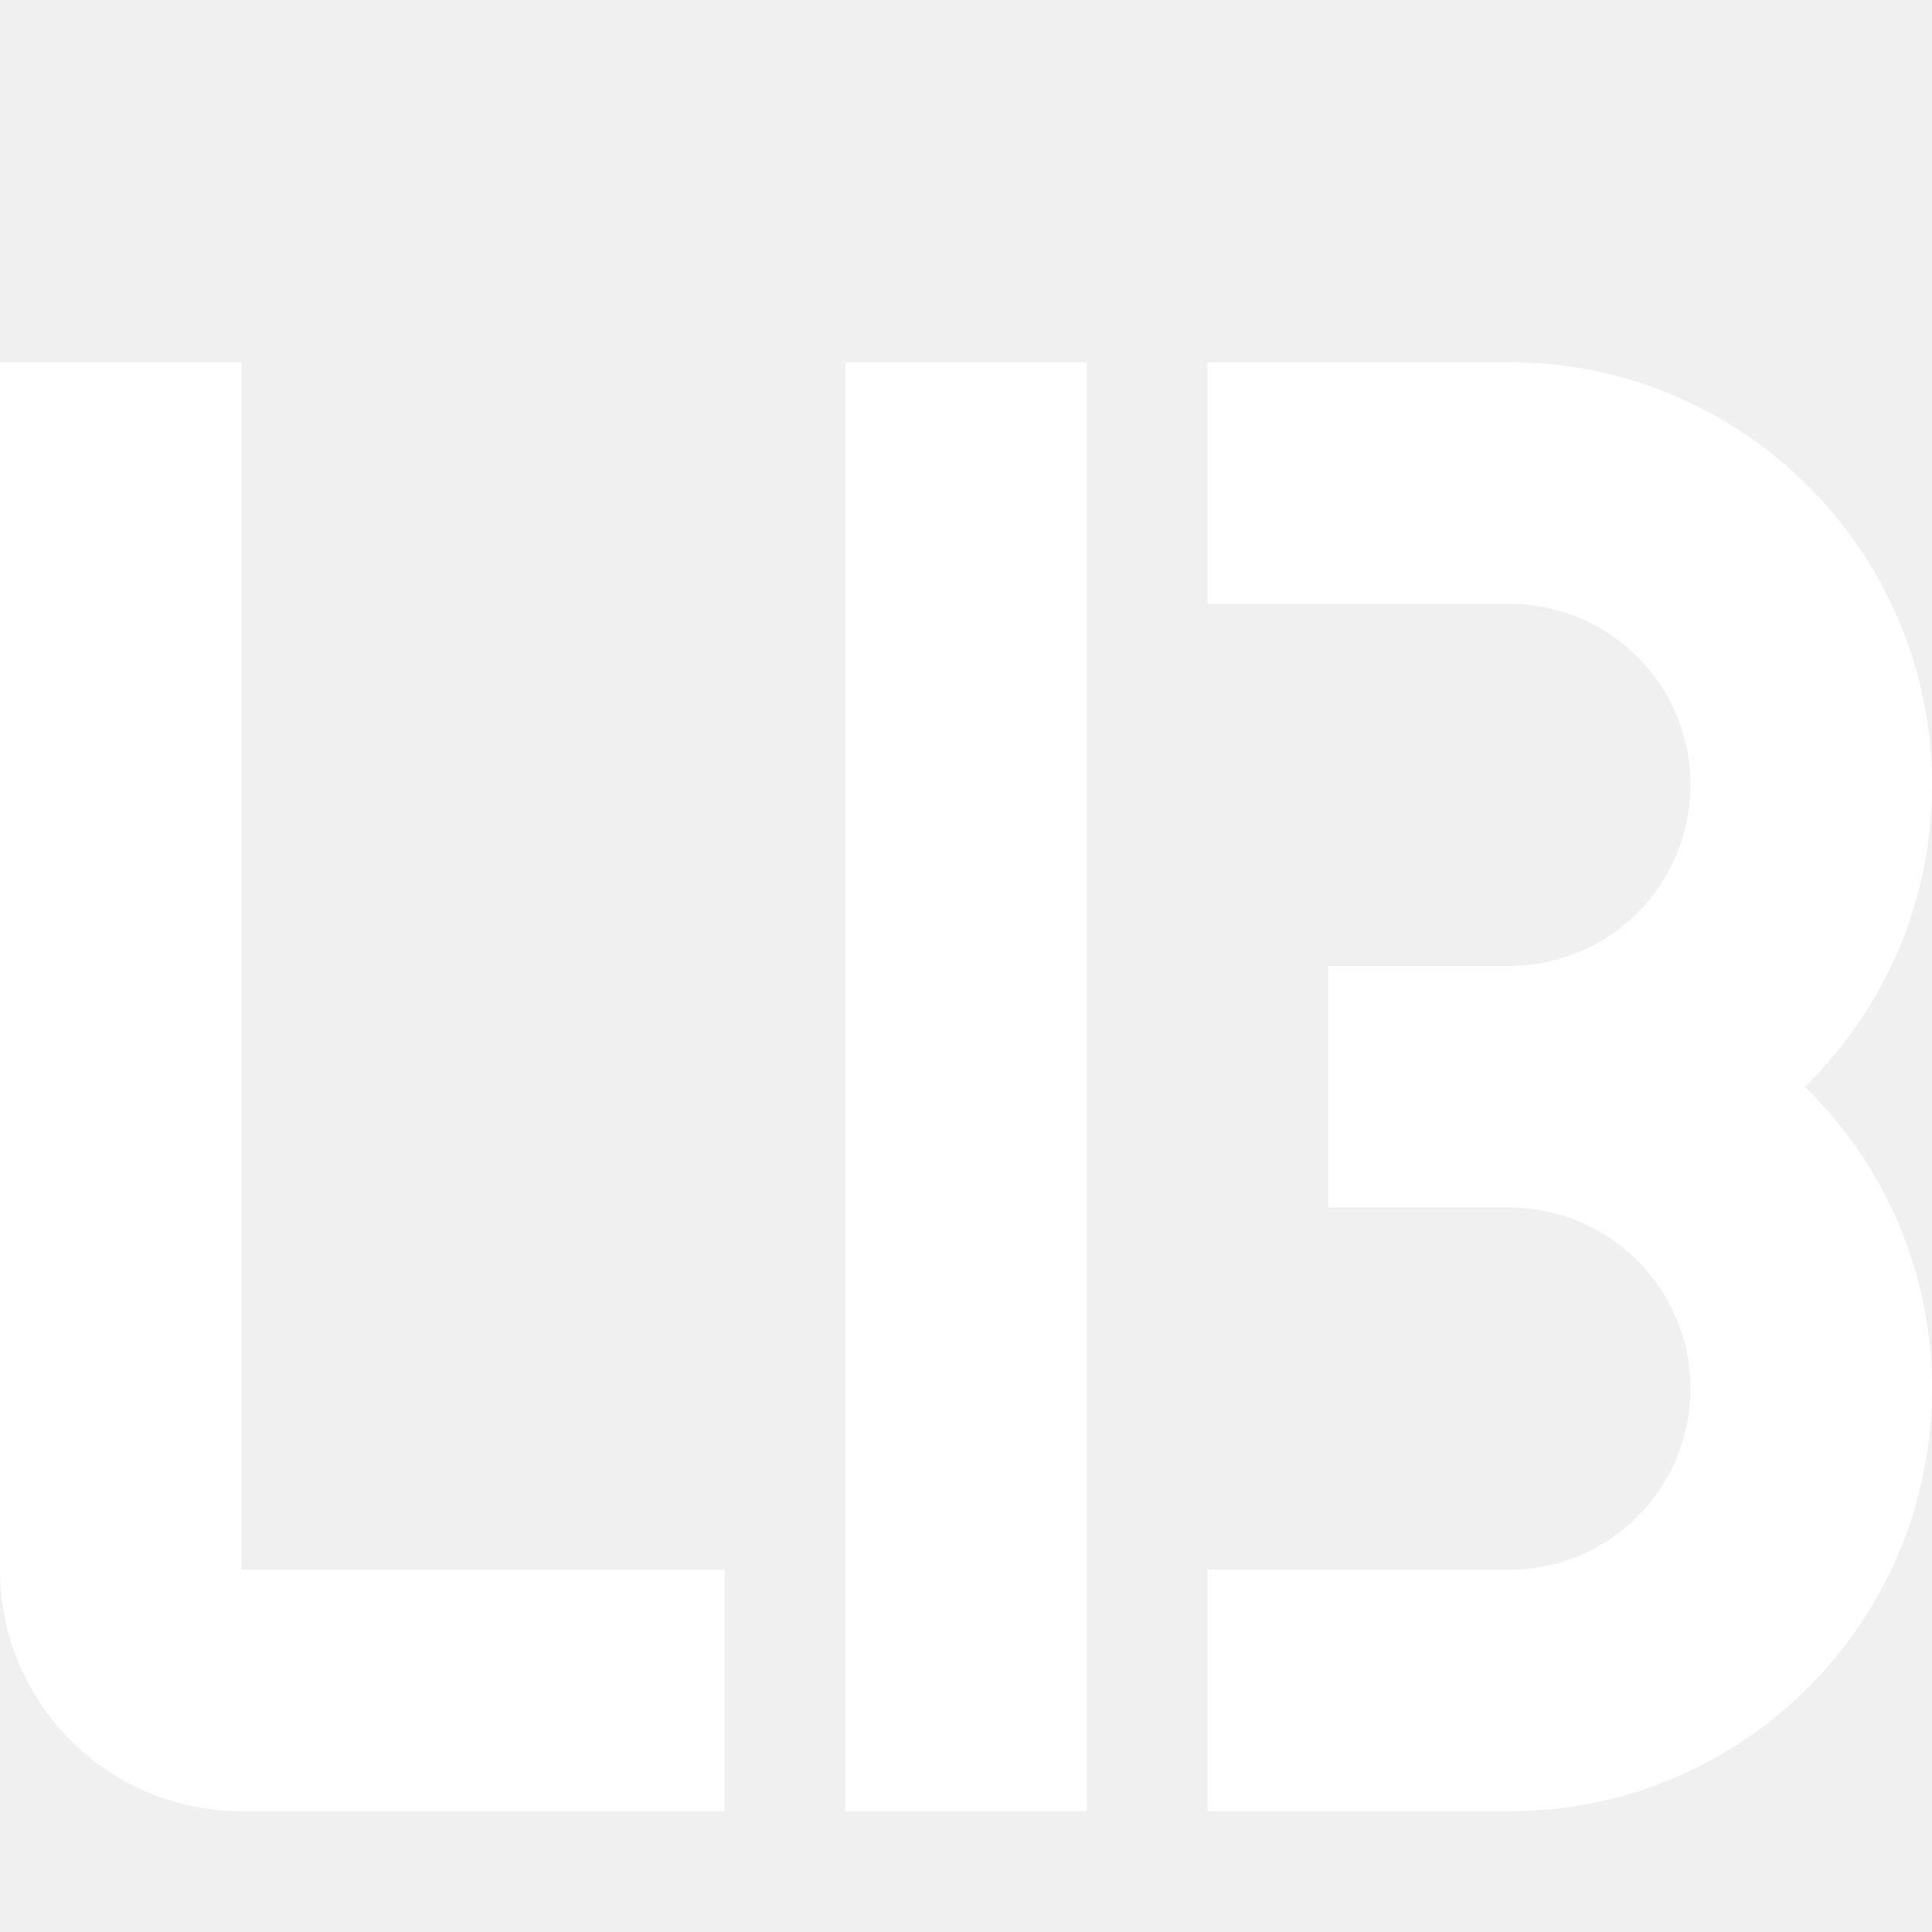
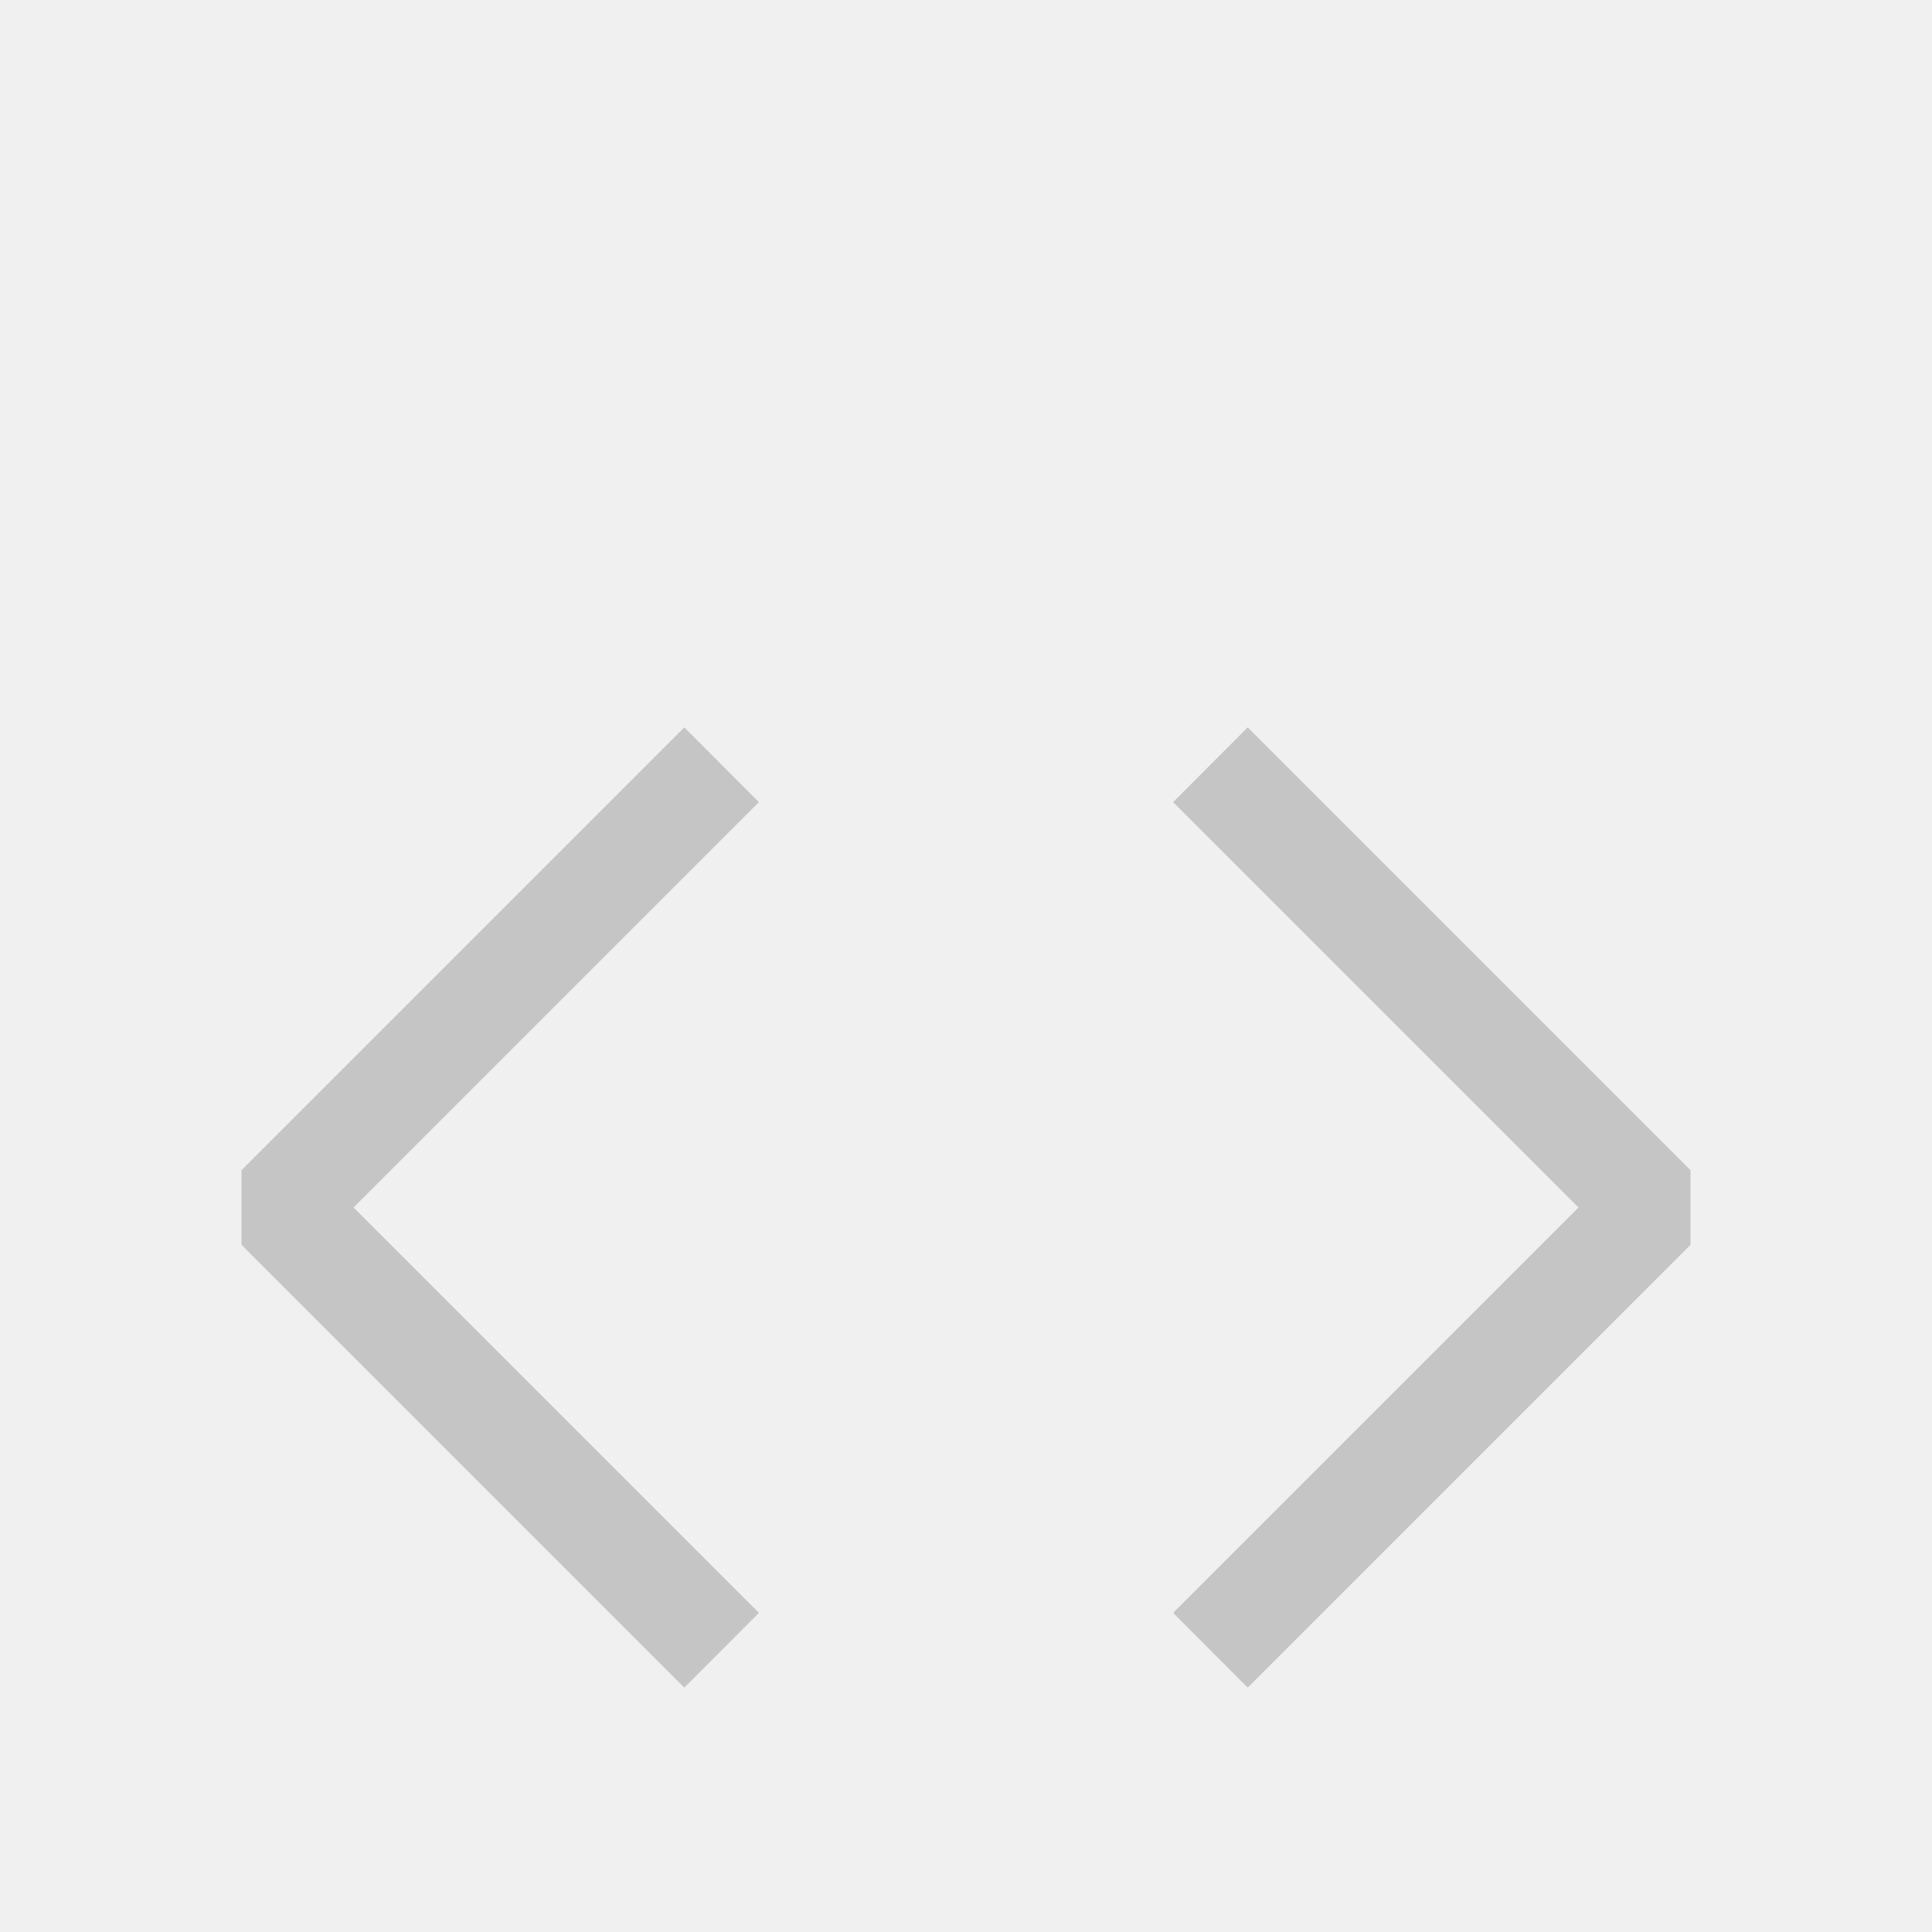
<svg xmlns="http://www.w3.org/2000/svg" width="16px" height="16px" viewBox="0 0 16 16" version="1.1" xml:space="preserve" style="fill-rule:evenodd;clip-rule:evenodd;stroke-linejoin:round;stroke-miterlimit:2;">
-   <path id="_3" d="M10,13l2.5,0c0.829,-0.002 1.5,-0.673 1.5,-1.5c0,-0.827 -0.671,-1.499 -1.5,-1.5l-1.5,0l0,-2l1.5,0c0.829,-0.002 1.5,-0.673 1.5,-1.5c0,-0.827 -0.671,-1.499 -1.5,-1.5l-2.5,0l0,-2l2.5,0l0.09,0.001c1.89,0.048 3.41,1.597 3.41,3.499c0,0.979 -0.403,1.865 -1.052,2.5c0.649,0.635 1.052,1.521 1.052,2.5c0,1.932 -1.568,3.5 -3.5,3.5l-2.5,0l0,-2Z" style="fill:#fff;" />
-   <rect id="_1" x="7" y="3" width="2" height="12" style="fill:#fff;" />
-   <path id="L" d="M6,13l0,2l-4,0l-0.103,-0.003c-1.056,-0.053 -1.897,-0.928 -1.897,-1.997l0,-10l2,0l0,10l4,0Z" style="fill:#fff;" />
+   <g transform="matrix(1,0,0,1,3,2)">
+     <path d="M10.072,8L6.715,11.357L7.333,11.976L11,8.309L11,7.691L7.333,4.024L6.715,4.643L10.072,8Z" style="fill:rgb(197,197,197);" />
+   </g>
+   <g transform="matrix(-1,0,0,1,13,2)">
+     <path d="M10.072,8L6.715,11.357L7.333,11.976L11,8.309L11,7.691L7.333,4.024L6.715,4.643L10.072,8Z" style="fill:rgb(197,197,197);" />
+   </g>
</svg>
